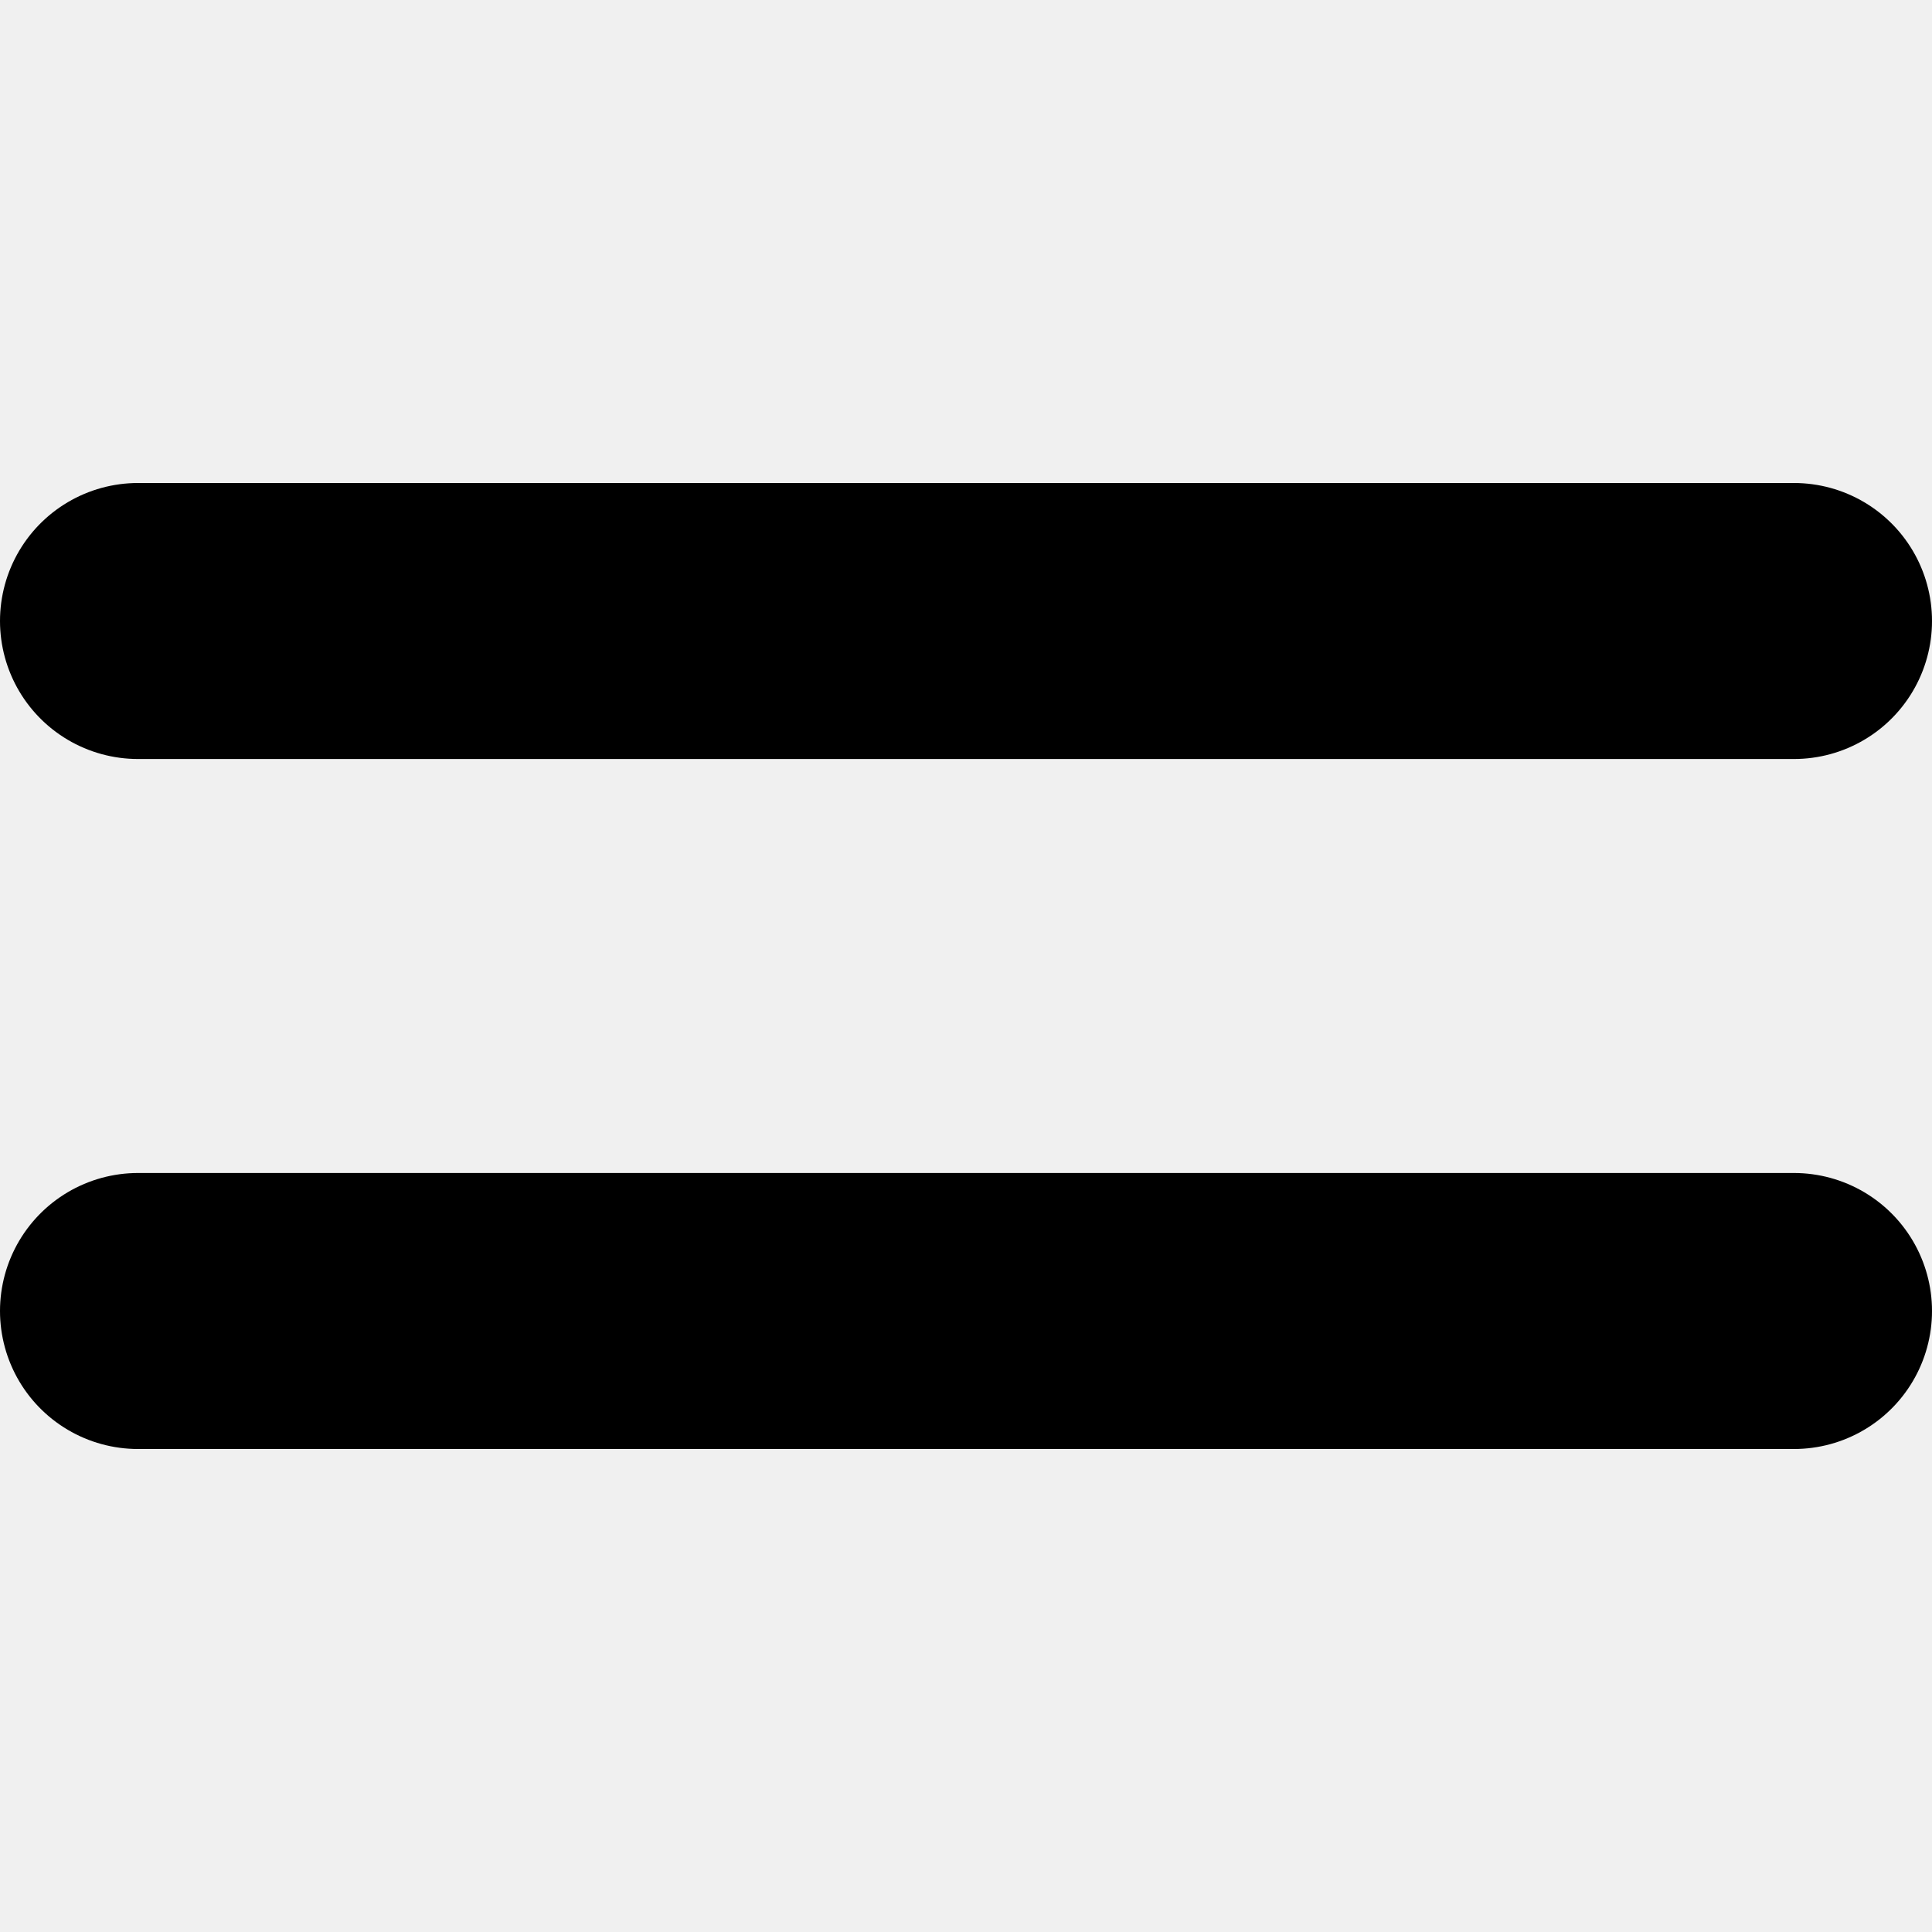
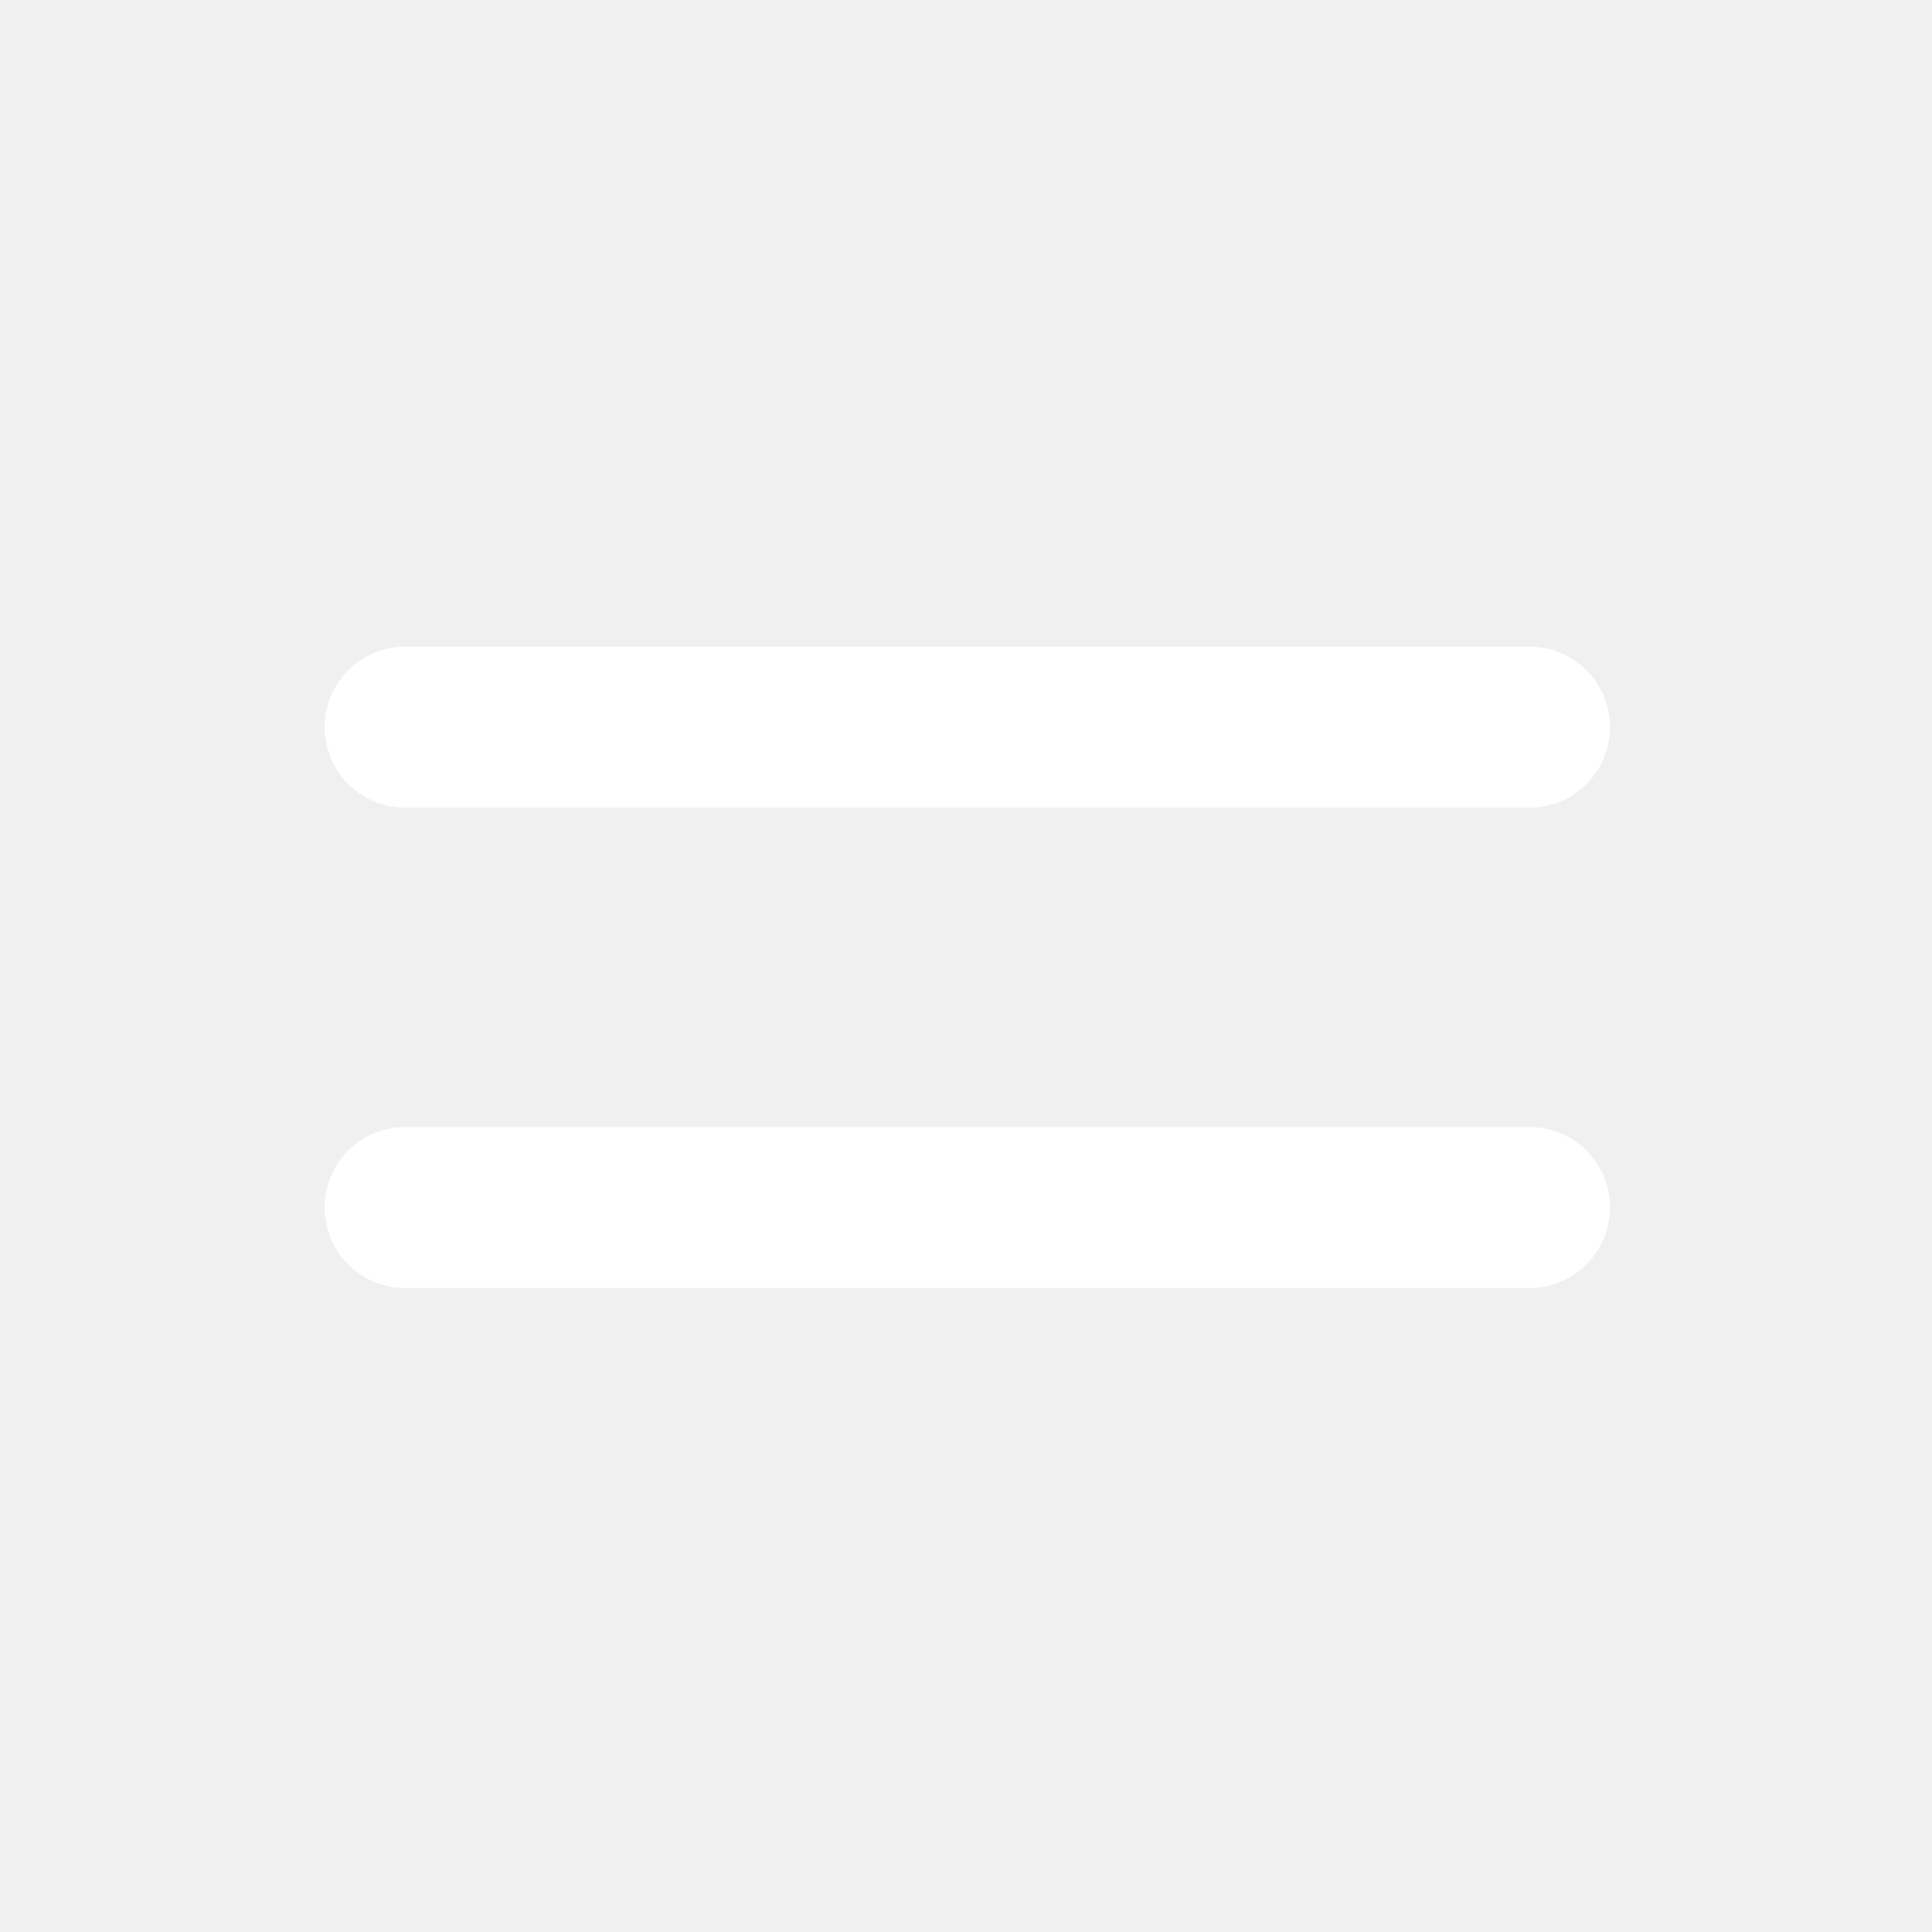
- <svg xmlns="http://www.w3.org/2000/svg" width="100" height="100" viewBox="0 0 14 7" fill="none">
-   <path d="M1 1H13" stroke="black" stroke-width="2" stroke-linecap="round" />
-   <path d="M1 6H13" stroke="black" stroke-width="2" stroke-linecap="round" />
+ <svg xmlns="http://www.w3.org/2000/svg" id="Icons" viewBox="0 0 240 240">
+   <defs>
+     <style>.cls-1{fill:none;stroke:#fff;stroke-linecap:round;stroke-miterlimit:10;stroke-width:20px;}</style>
+   </defs>
+   <line class="cls-1" x1="50.33" y1="90.33" x2="190" y2="90.33" />
+   <line class="cls-1" x1="50.33" y1="150" x2="190" y2="150" />
</svg>
